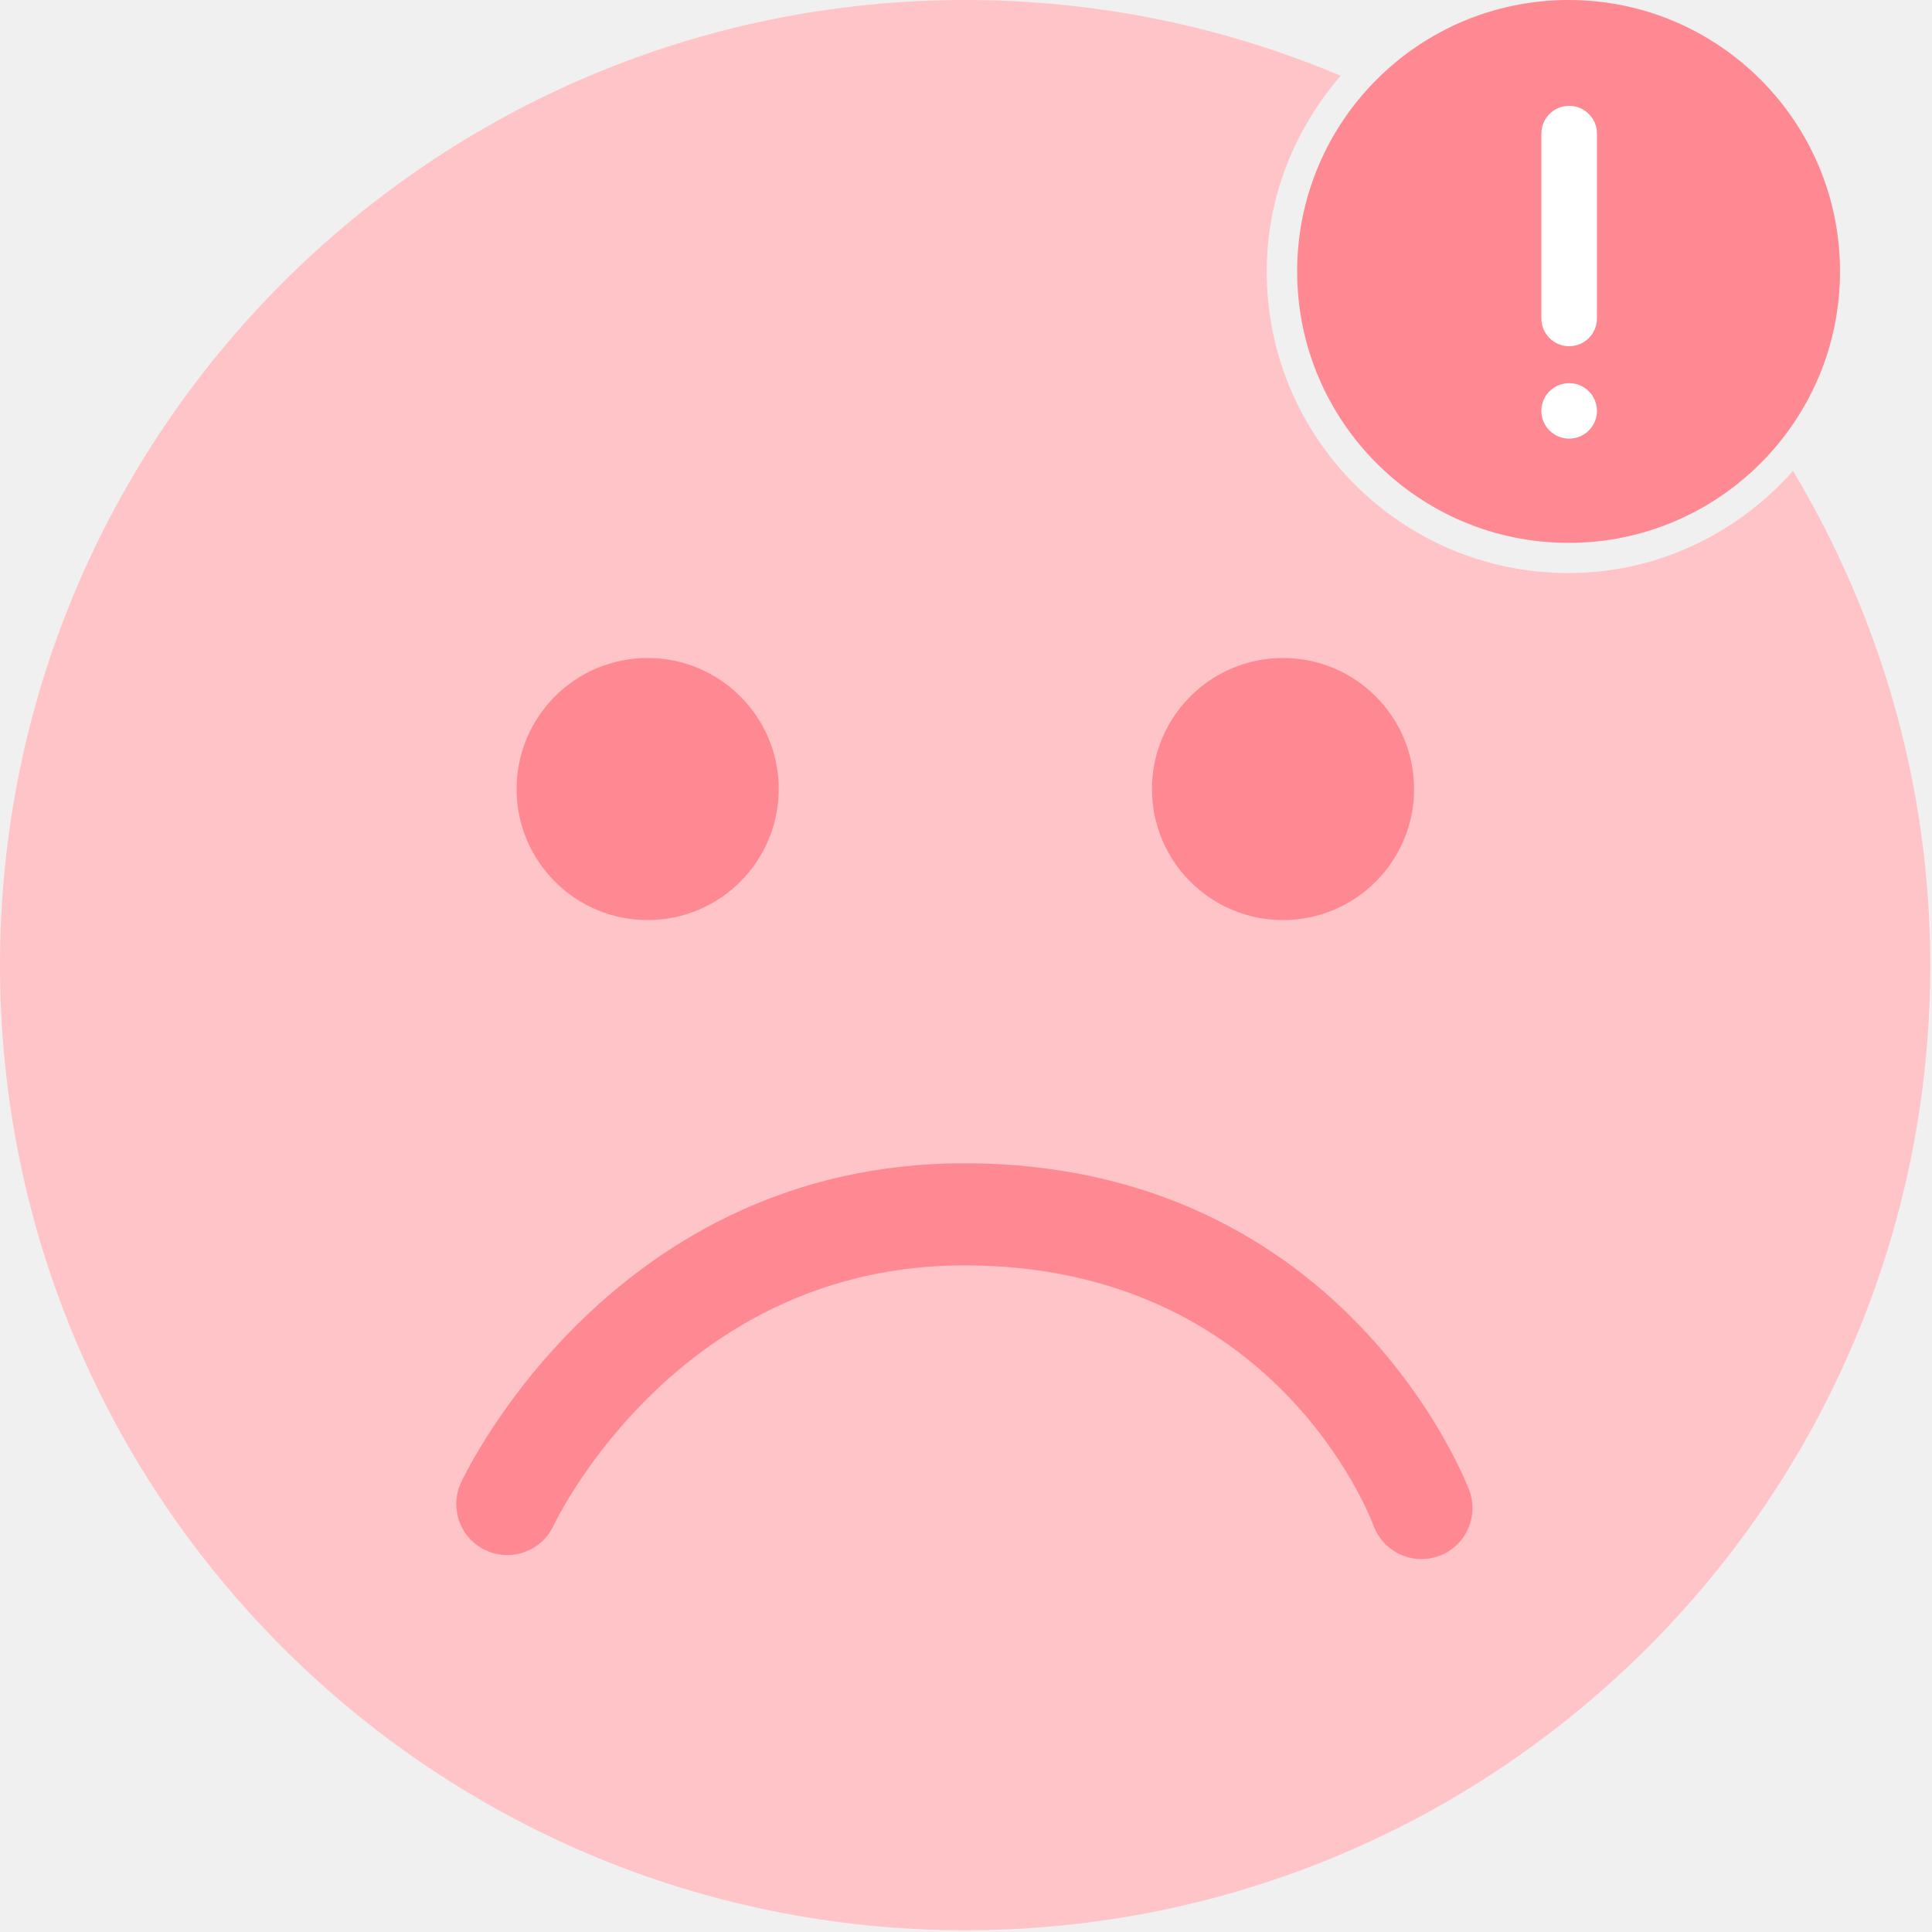
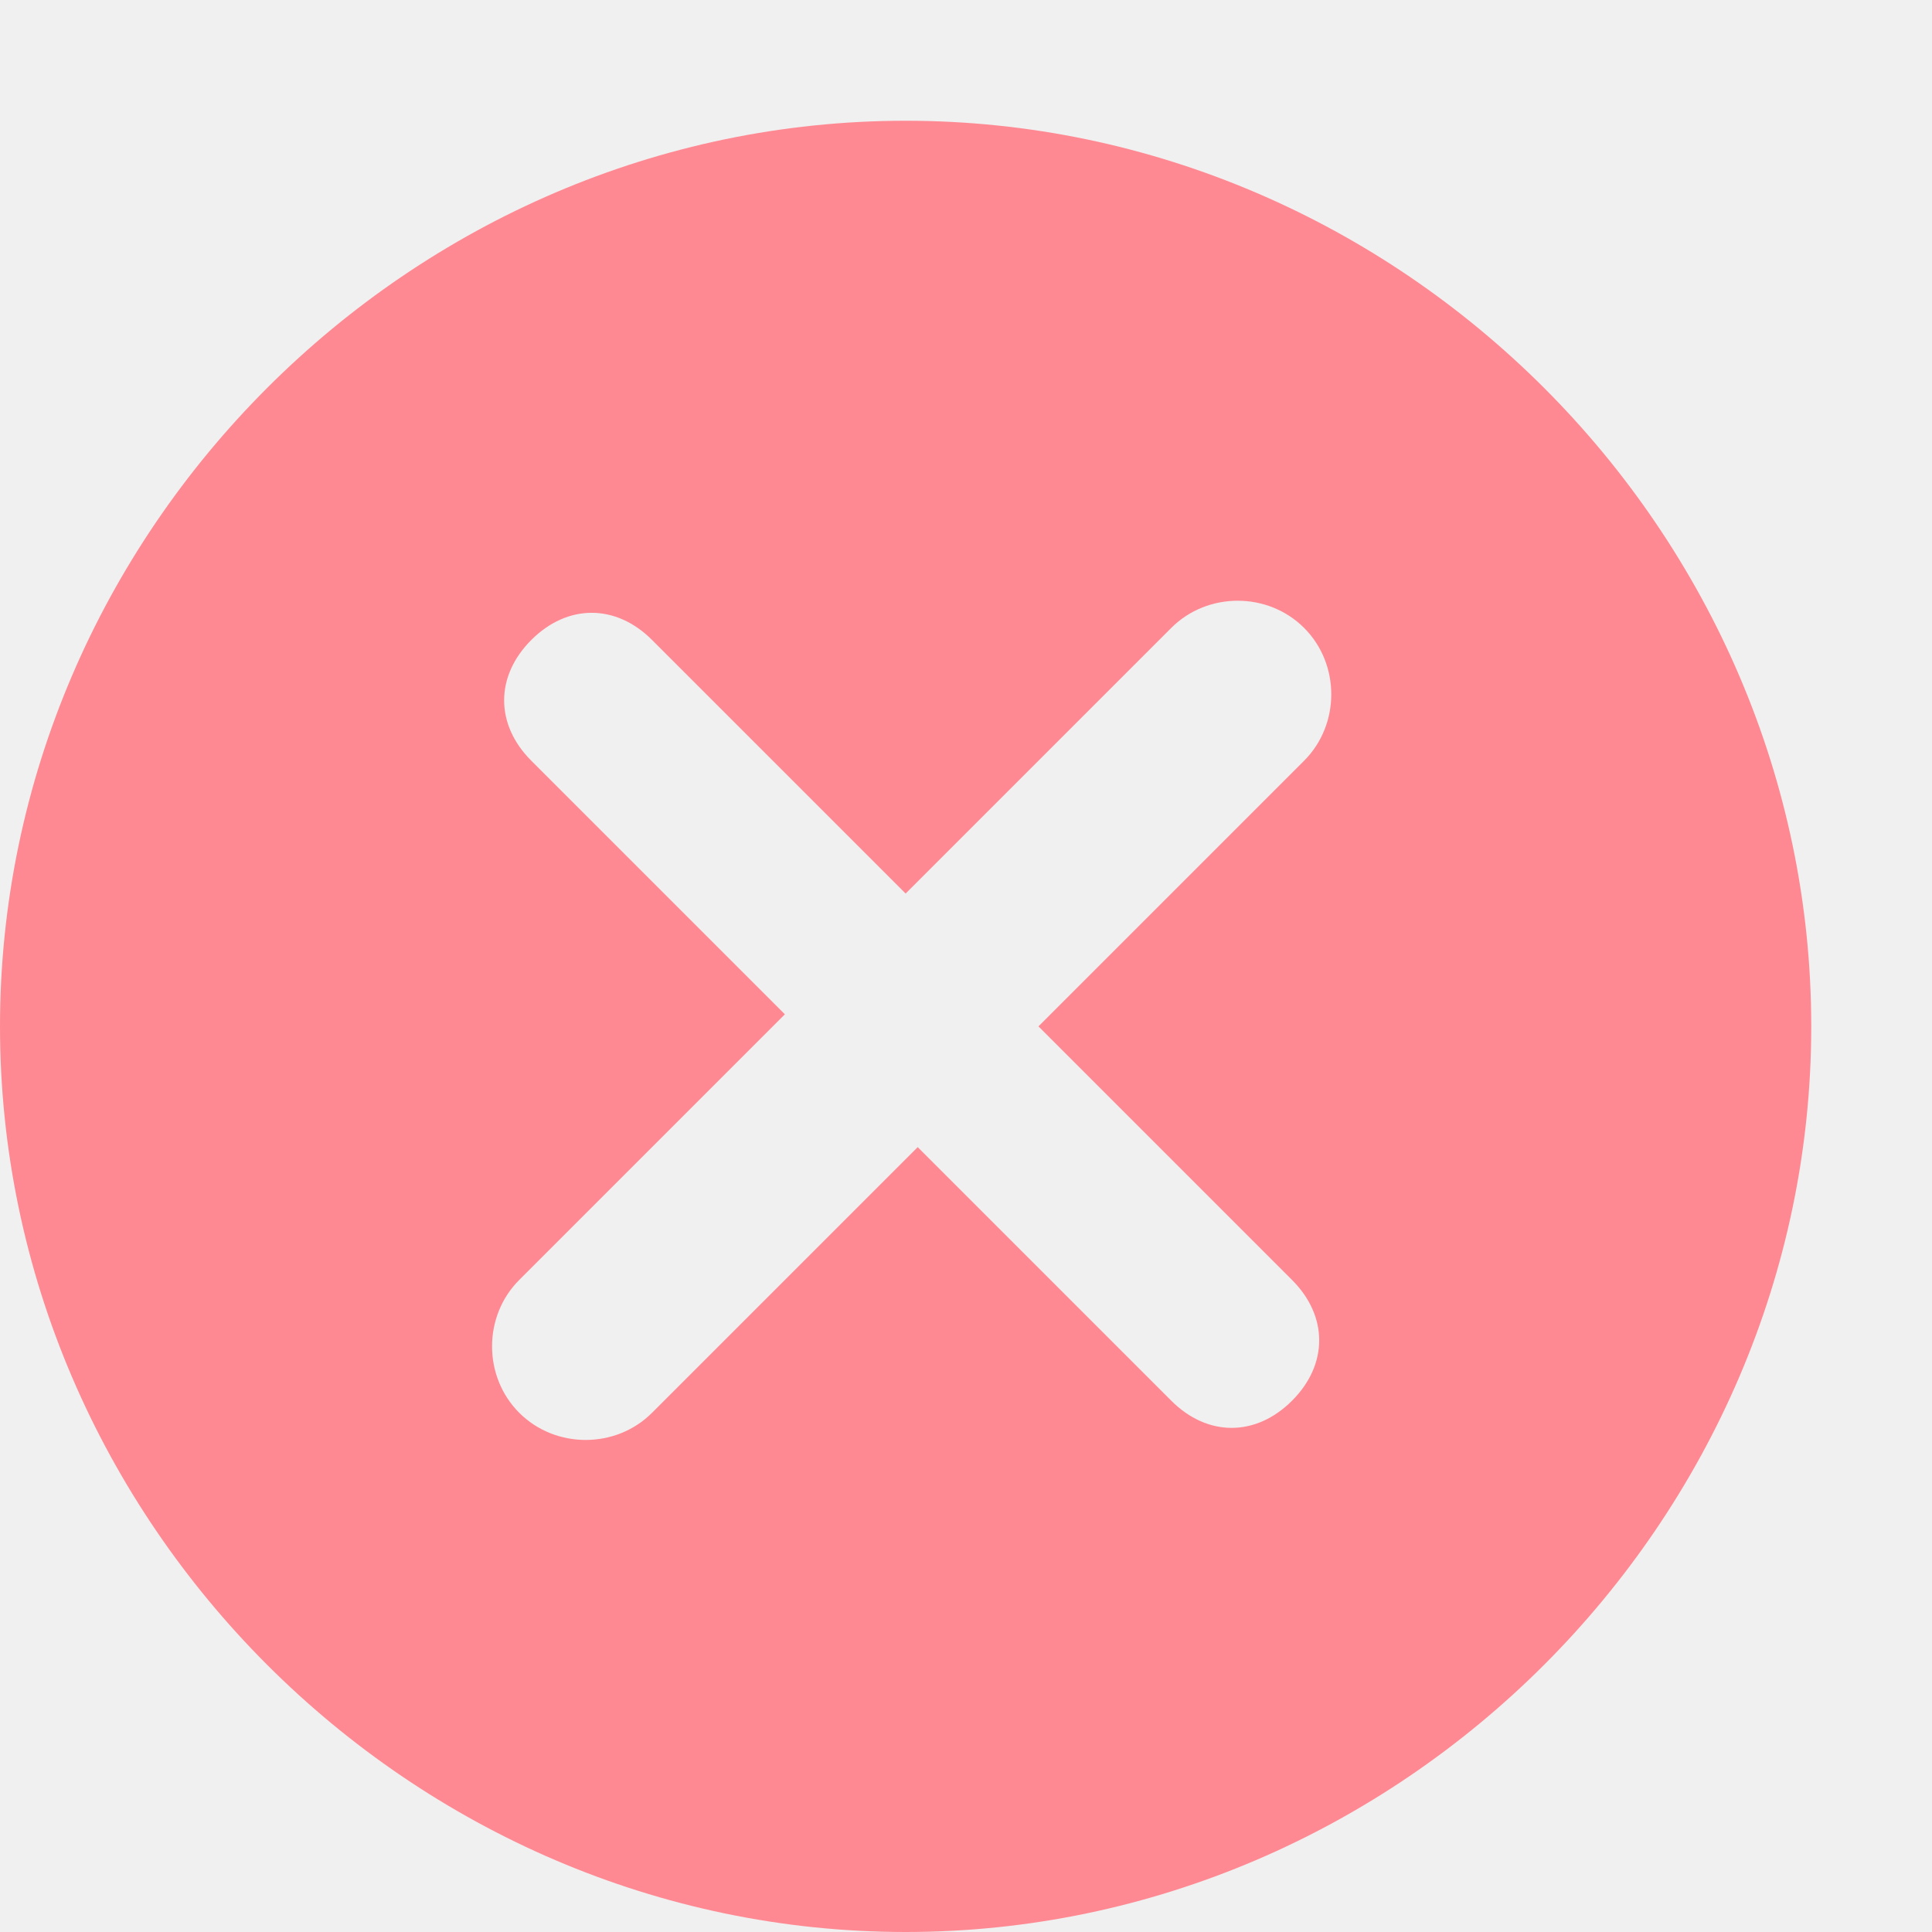
- <svg xmlns="http://www.w3.org/2000/svg" width="1000px" height="1000px" viewBox="0 0 1000 1000" version="1.1">
-   <defs />
-   <g id="Page-2" stroke="none" stroke-width="1" fill="none" fill-rule="evenodd">
-     <g id="Group-3">
-       <path d="M811.767,296.607 C725.516,296.607 655.658,226.748 655.658,140.498 C655.658,101.666 670.39,66.541 693.904,39.222 C634.095,13.952 568.432,0 499.549,0 C223.626,0 0,223.724 0,499.549 C0,775.471 223.626,999.097 499.549,999.097 C775.471,999.097 999.097,775.471 999.097,499.549 C999.097,405.981 972.852,318.657 928.068,243.725 C899.48,275.923 858.209,296.607 811.767,296.607 Z" id="Shape" fill="#FFC4C8" />
-       <path d="M238.675,767.257 C232.469,780.471 238.148,796.222 251.356,802.404 C264.479,808.562 280.221,802.932 286.455,789.773 C289.099,784.25 352.33,654.942 499.098,654.942 C659.24,654.942 708.869,784.171 710.929,789.665 C715.974,803.332 731.081,810.309 744.788,805.393 C758.446,800.396 765.522,785.332 760.581,771.641 C759.95,769.98 697.138,602.113 499.098,602.113 C318.203,602.113 241.82,760.52 238.675,767.257" id="Shape" fill="#FF8992" />
-       <g id="Group" transform="translate(267.3888, 340.5792)" fill="#FF8992">
-         <path d="M67.835,135.646 C105.299,135.646 135.67,105.281 135.67,67.823 C135.67,30.365 105.299,0 67.835,0 C30.371,0 0,30.365 0,67.823 C0,105.281 30.371,135.646 67.835,135.646 Z" id="Oval-1" />
-         <ellipse id="Oval-1-Copy" cx="396.703" cy="67.823" rx="67.835" ry="67.823" />
-       </g>
-       <g id="Group-2" transform="translate(671.3147, 0)">
-         <path d="M140.583,0 C63.016,0 0.085,62.931 0.085,140.498 C0.085,218.065 63.016,280.996 140.583,280.996 C218.15,280.996 281.081,218.065 281.081,140.498 C281.081,62.931 218.15,0 140.583,0 L140.583,0 Z" id="Shape" fill="#FF8992" />
-         <path d="M140.878,227.034 C132.934,227.034 126.494,220.608 126.494,212.681 C126.494,204.752 132.934,198.325 140.878,198.325 C148.822,198.325 155.262,204.752 155.262,212.681 C155.262,220.608 148.822,227.034 140.878,227.034 L140.878,227.034 Z" id="Path" fill="#FFFFFF" />
-         <path d="M140.878,179.186 C132.934,179.186 126.494,172.76 126.494,164.832 L126.494,69.135 C126.494,61.208 132.934,54.781 140.878,54.781 C148.822,54.781 155.262,61.208 155.262,69.135 L155.262,164.832 C155.262,172.76 148.822,179.186 140.878,179.186 Z" id="Path" fill="#FFFFFF" />
-       </g>
-     </g>
-   </g>
+ <svg xmlns="http://www.w3.org/2000/svg" t="1587611578518" class="icon" viewBox="0 0 1024 1024" version="1.1" p-id="12472" width="1000" height="1000">
+   <defs>
+     <style type="text/css" />
+   </defs>
+   <path d="M480 64C217.6 64 0 281.6 0 544s217.6 480 480 480 480-217.6 480-480S742.4 64 480 64z m204.8 614.4c19.2 19.2 19.2 44.8 0 64-19.2 19.2-44.8 19.2-64 0L486.4 608 345.6 748.8c-19.2 19.2-51.2 19.2-70.4 0-19.2-19.2-19.2-51.2 0-70.4L416 537.6 281.6 403.2c-19.2-19.2-19.2-44.8 0-64 19.2-19.2 44.8-19.2 64 0L480 473.6l140.8-140.8c19.2-19.2 51.2-19.2 70.4 0 19.2 19.2 19.2 51.2 0 70.4L550.4 544l134.4 134.4z" fill="#ff8992" p-id="12473" />
</svg>
